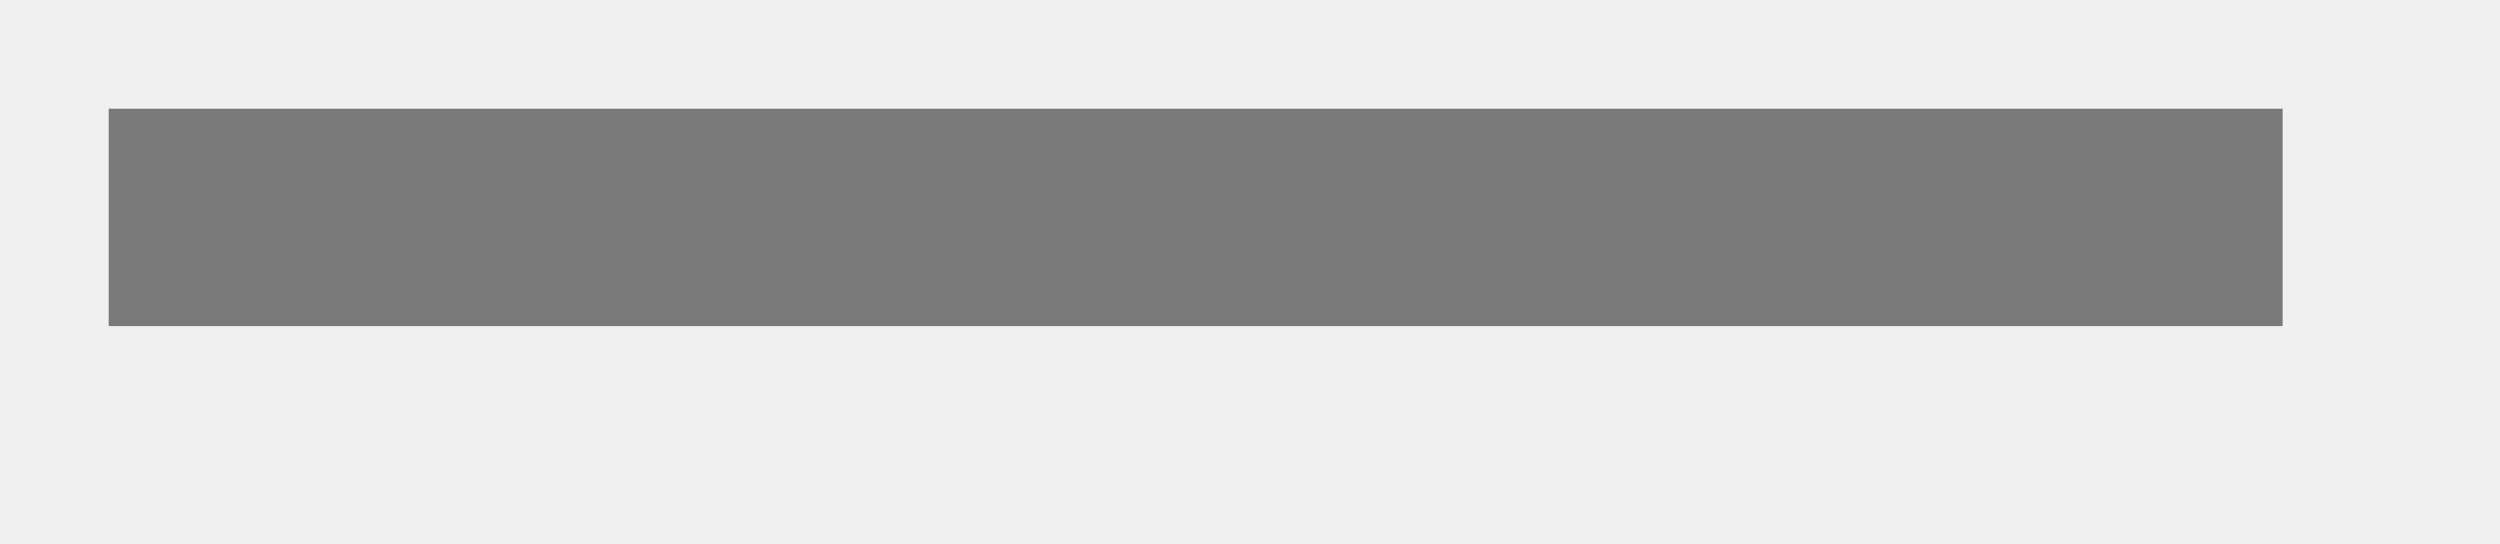
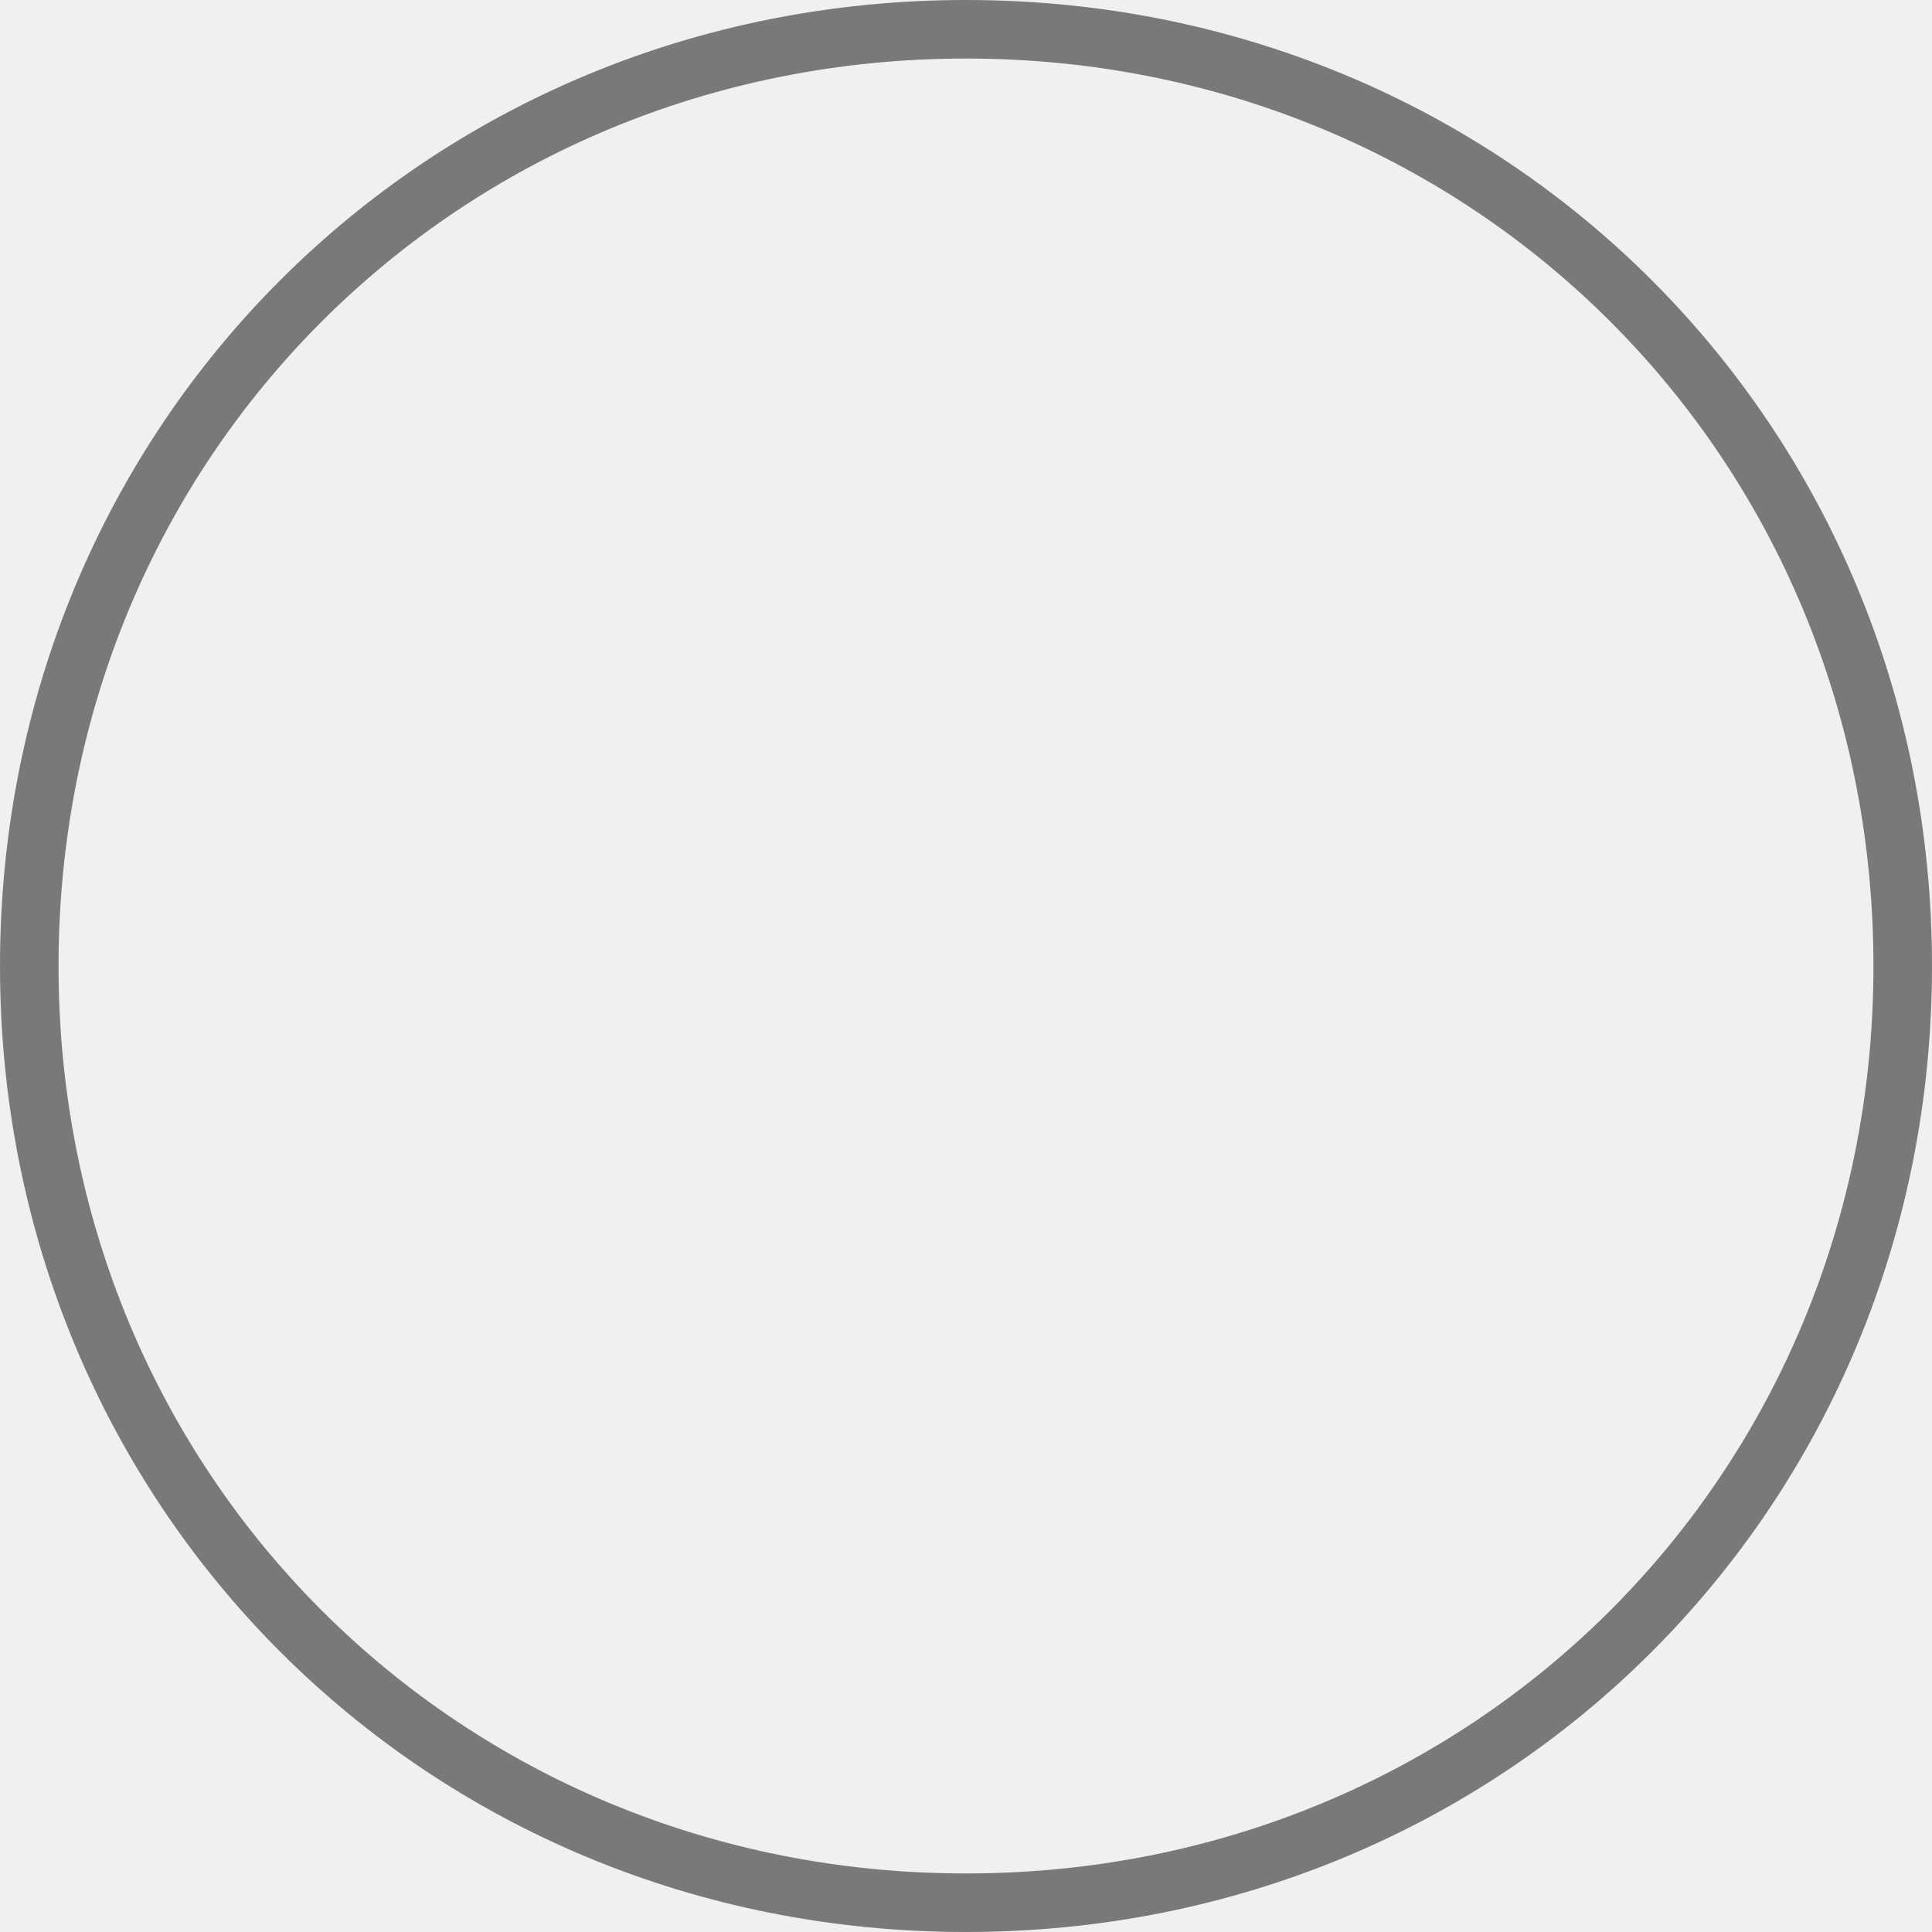
- <svg xmlns="http://www.w3.org/2000/svg" version="1.1" width="23px" height="5px">
-   <g transform="matrix(1 0 0 1 -184 -204 )">
-     <path d="M 185 206  L 205 206  " stroke-width="2" stroke="#797979" fill="none" />
+ <svg xmlns="http://www.w3.org/2000/svg" version="1.1" width="33px" height="33px">
+   <g transform="matrix(1 0 0 1 -254 -256 )">
+     <path d="M 270.5 256  C 279.74 256  287 263.26  287 272.5  C 287 281.74  279.74 289  270.5 289  C 261.26 289  254 281.74  254 272.5  C 254 263.26  261.26 256  270.5 256  Z " fill-rule="nonzero" fill="#ffffff" stroke="none" fill-opacity="0" />
+     <path d="M 270.5 256.5  C 279.46 256.5  286.5 263.54  286.5 272.5  C 286.5 281.46  279.46 288.5  270.5 288.5  C 261.54 288.5  254.5 281.46  254.5 272.5  C 254.5 263.54  261.54 256.5  270.5 256.5  Z " stroke-width="1" stroke="#797979" fill="none" />
  </g>
</svg>
